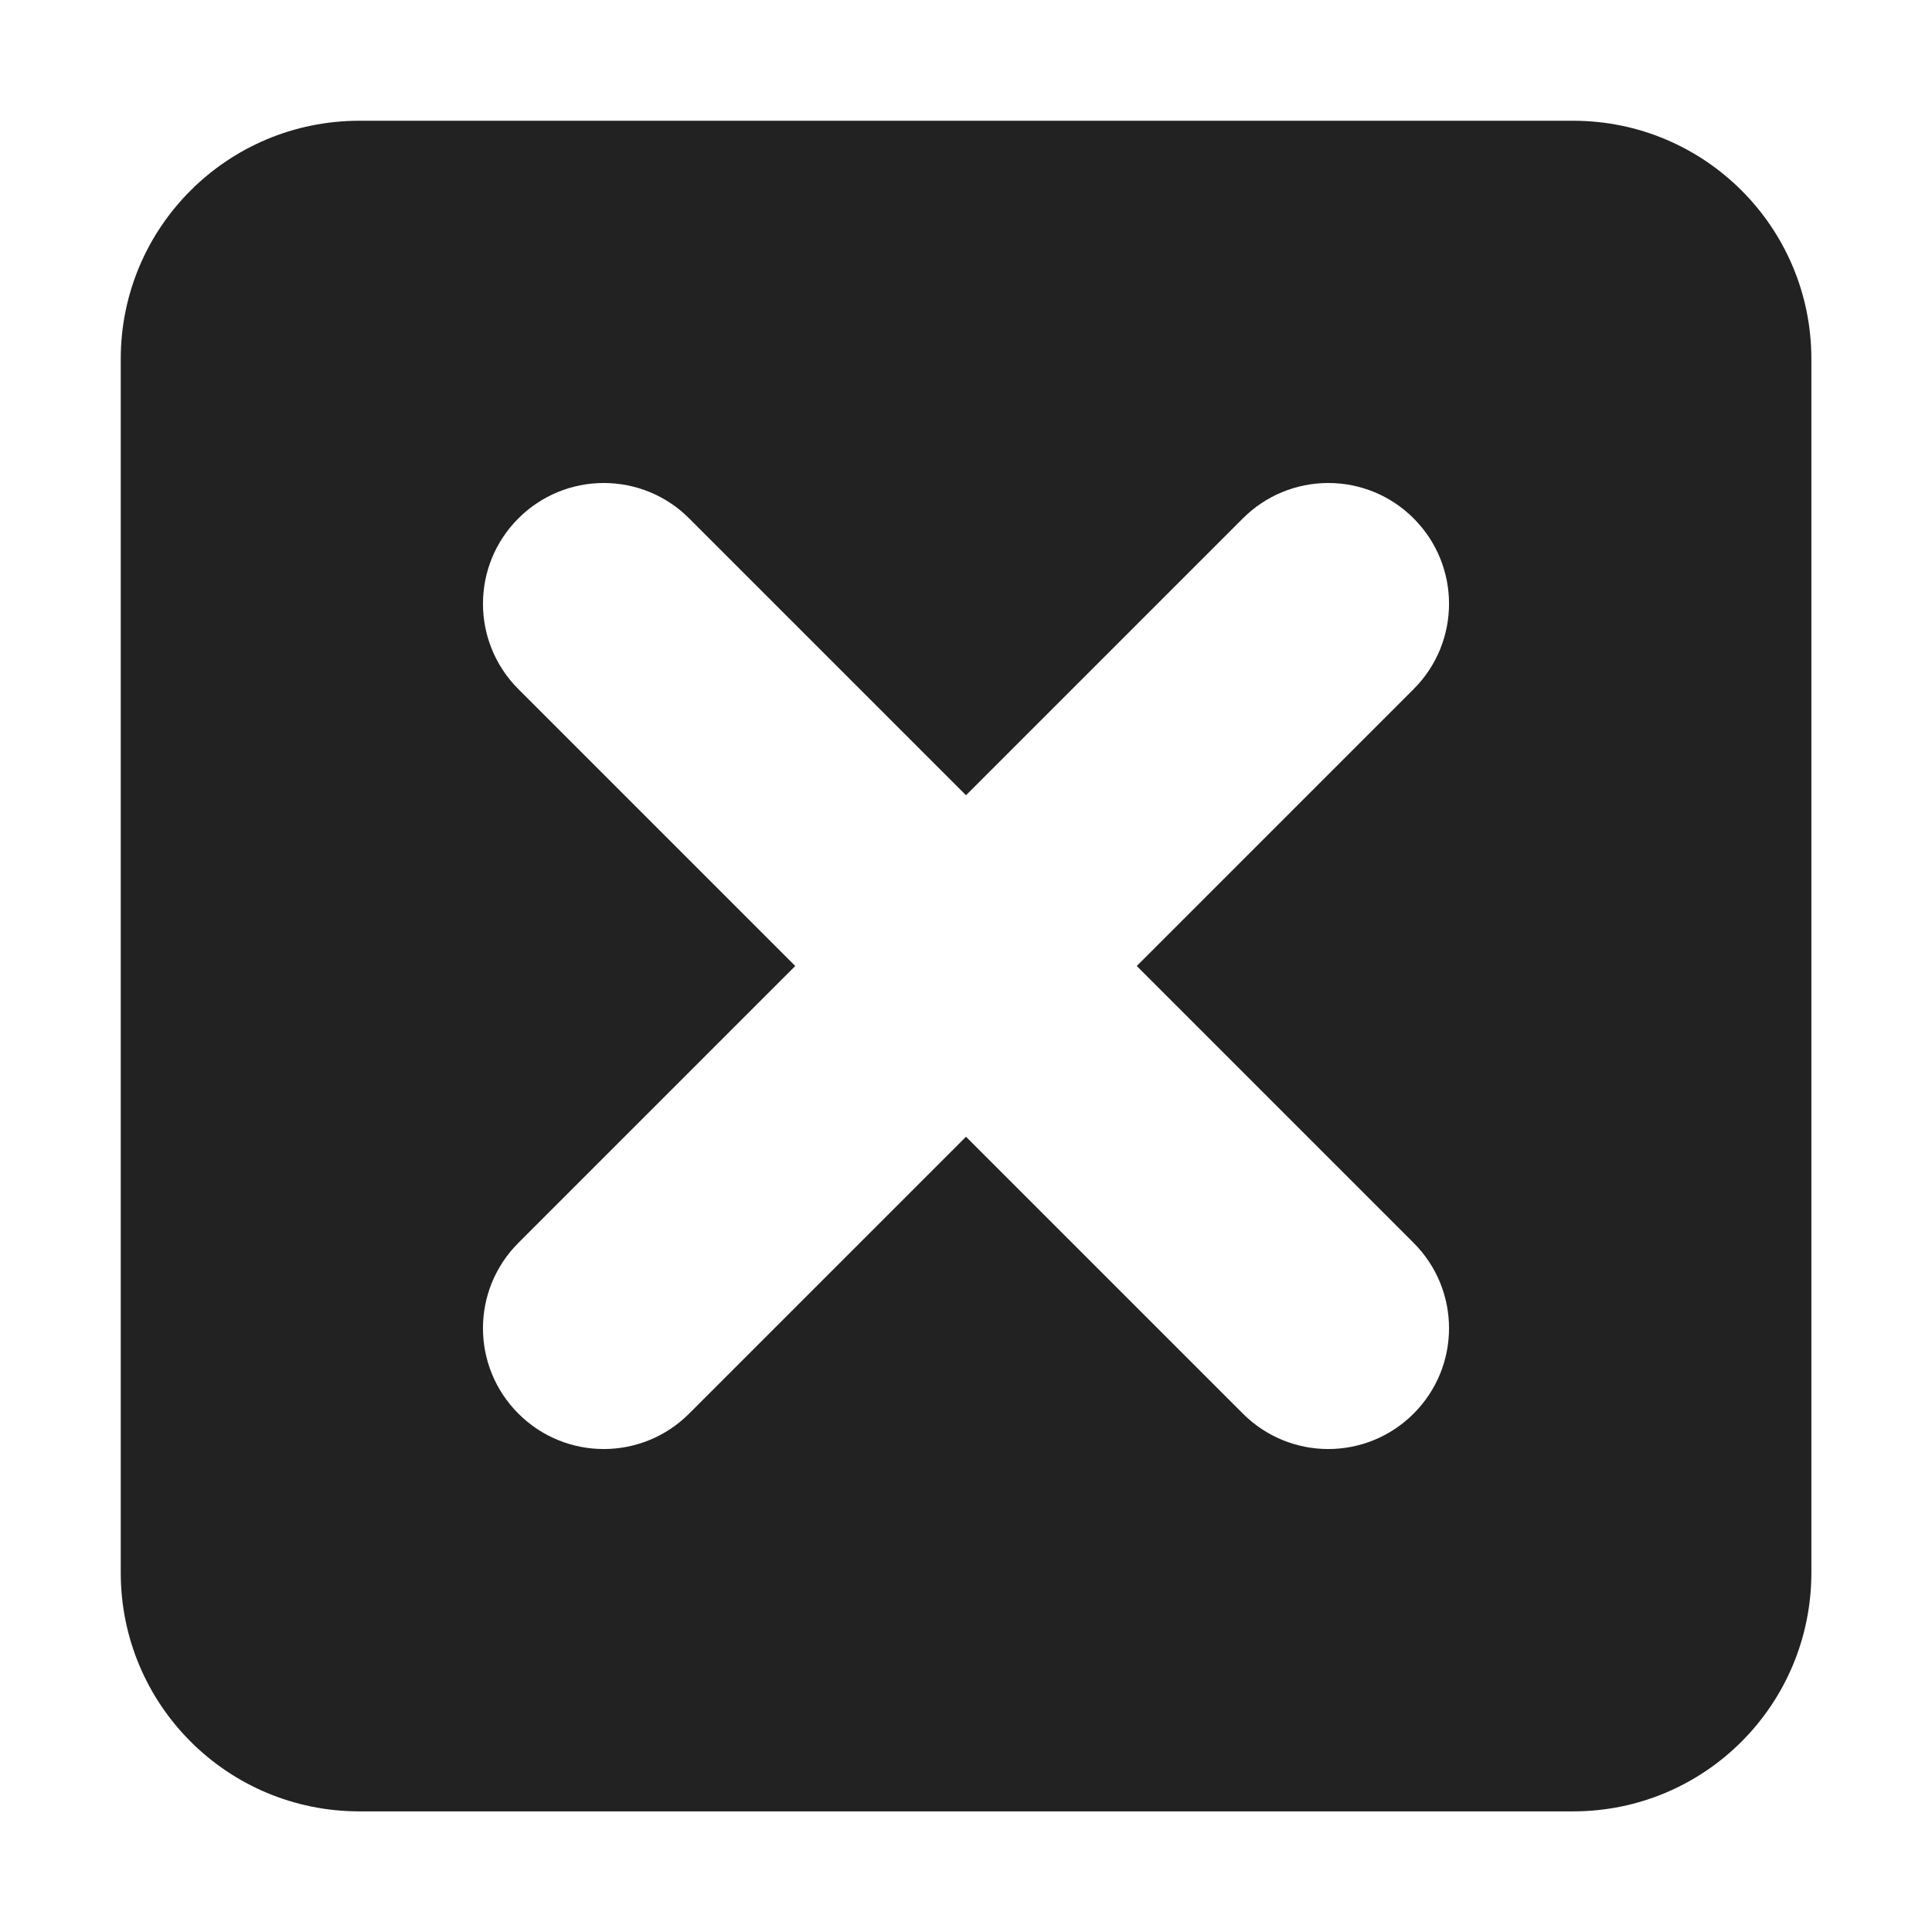
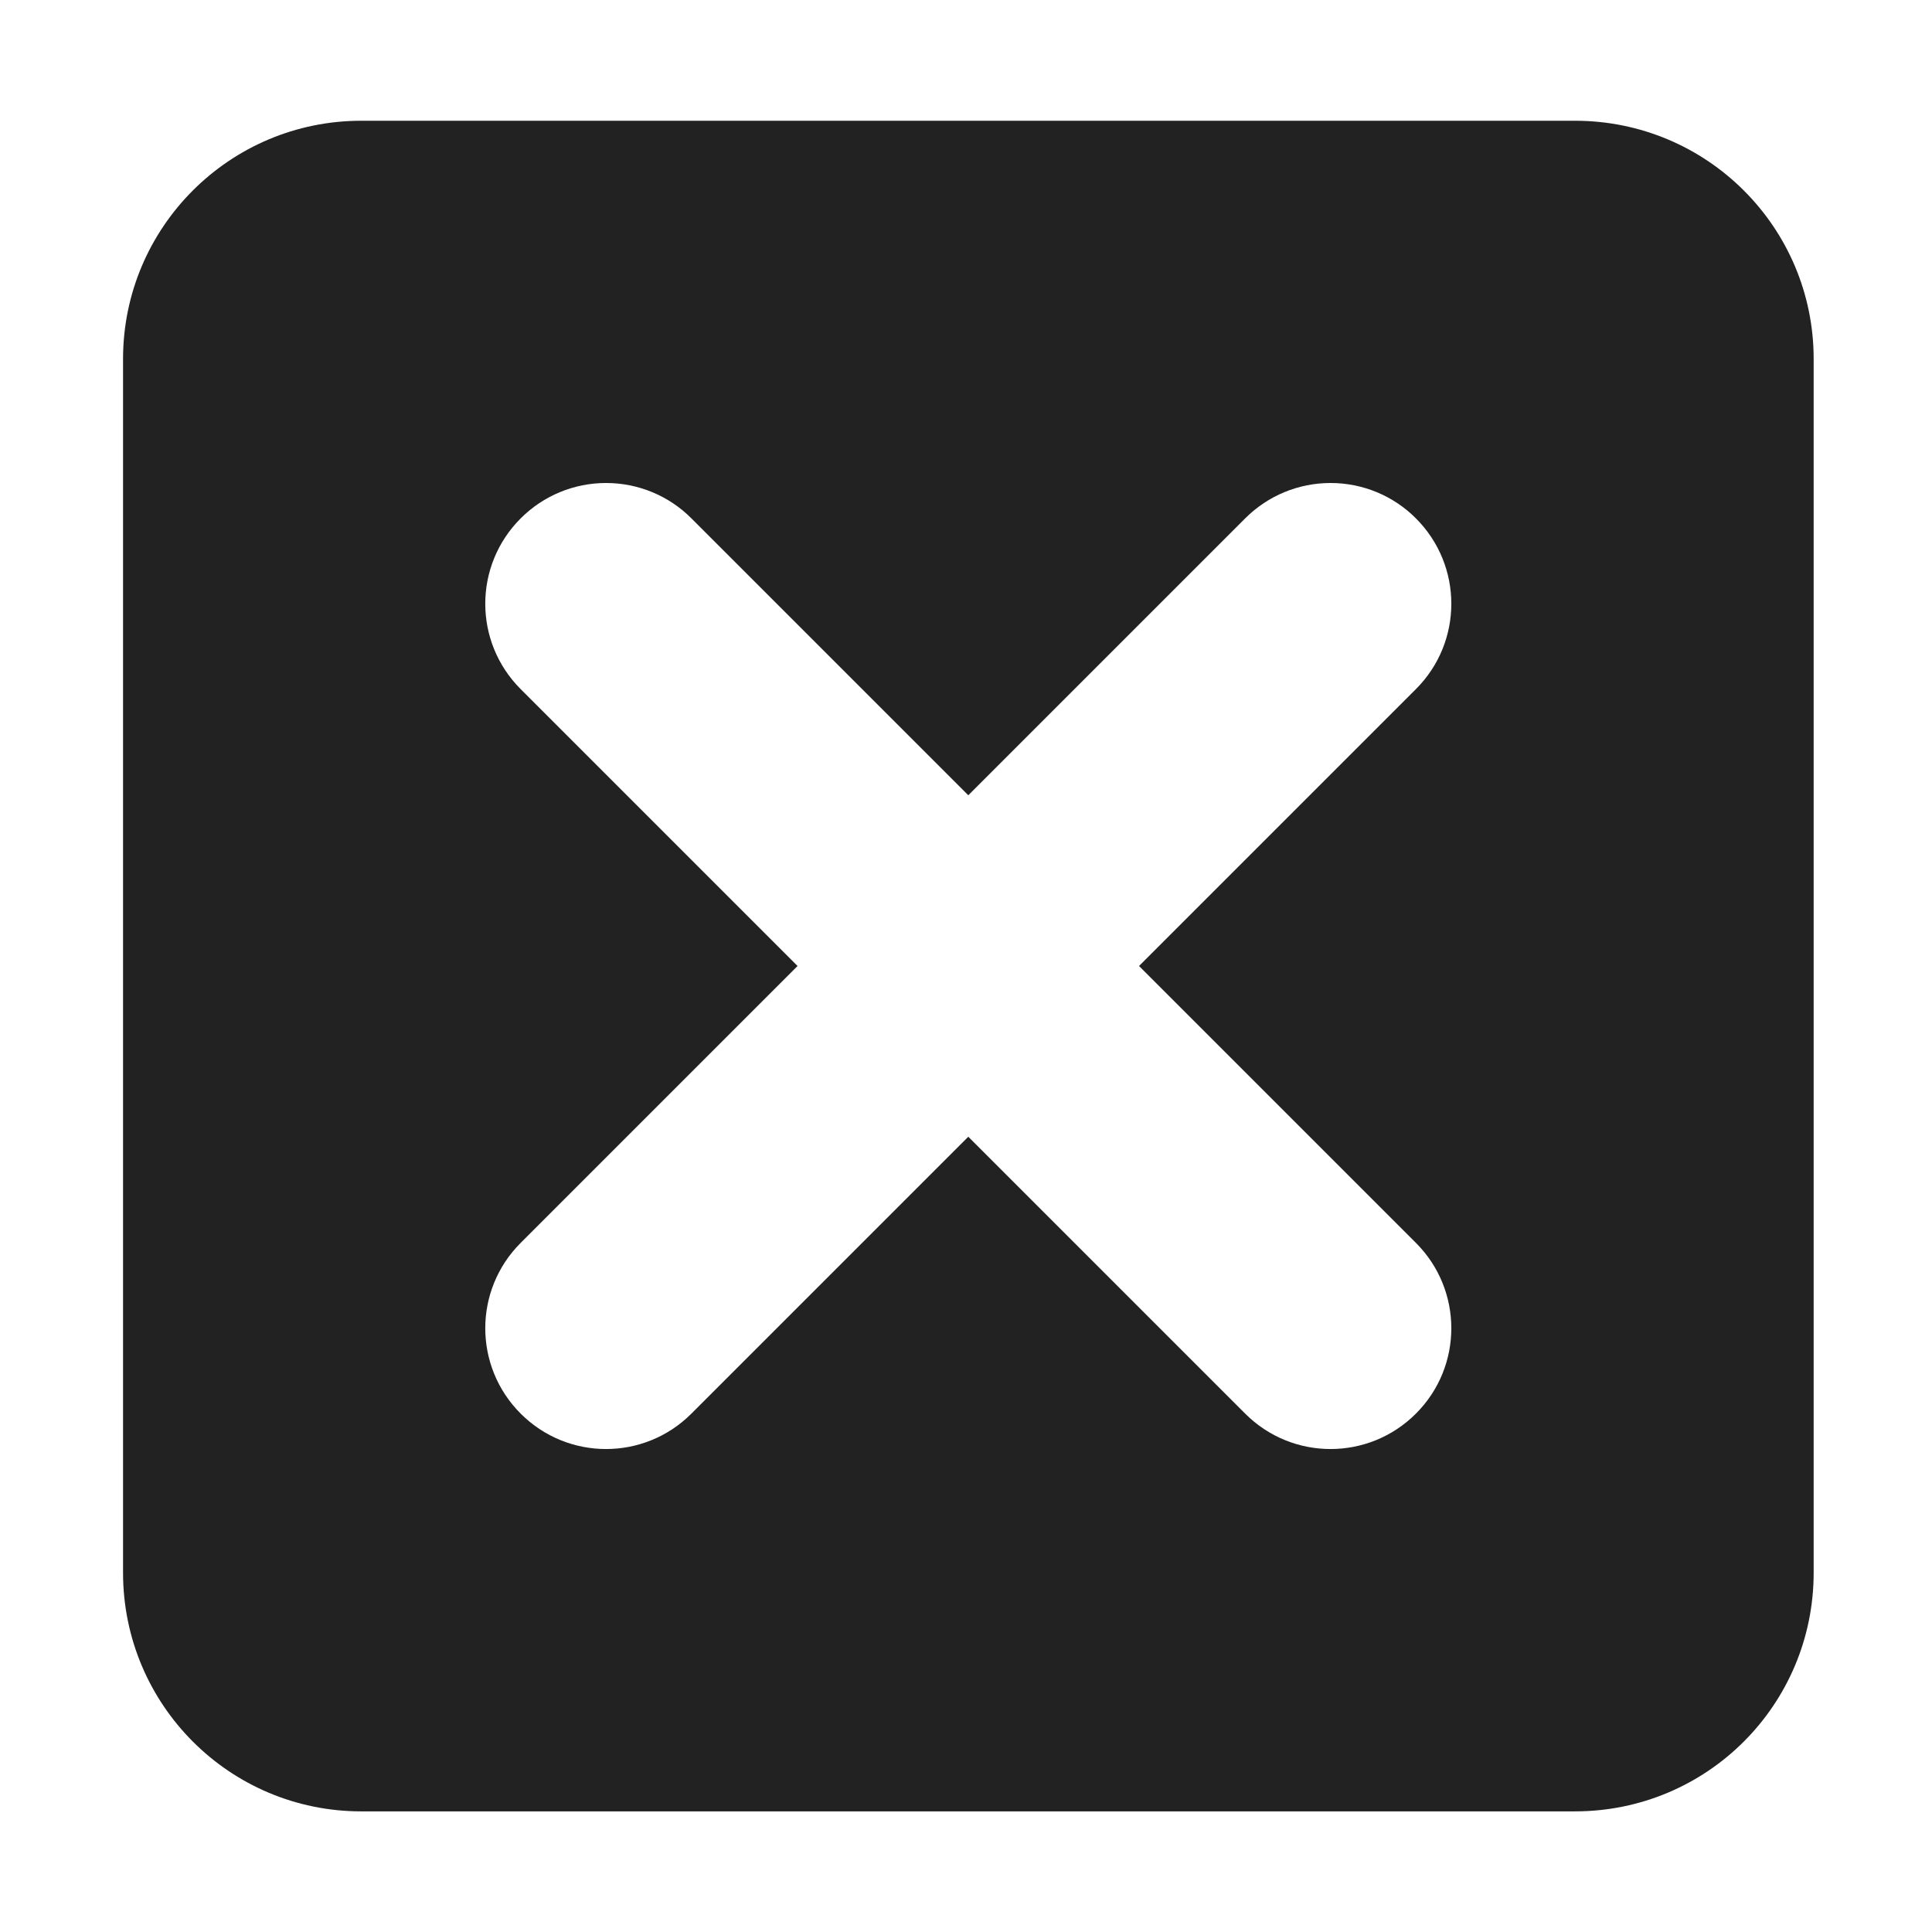
<svg xmlns="http://www.w3.org/2000/svg" height="16px" viewBox="0 0 16 16" width="16px">
-   <path d="m 2.977 1 c -1.094 0 -1.977 0.883 -1.977 1.973 v 10.051 c 0 1.094 0.883 1.977 1.977 1.977 h 10.051 c 1.09 0 1.973 -0.883 1.973 -1.977 v -10.051 c 0 -1.09 -0.883 -1.973 -1.973 -1.973 z m 2.023 3 c 0.266 0 0.52 0.105 0.707 0.293 l 2.293 2.293 l 2.293 -2.293 c 0.188 -0.188 0.441 -0.293 0.707 -0.293 s 0.52 0.105 0.707 0.293 c 0.391 0.391 0.391 1.023 0 1.414 l -2.293 2.293 l 2.293 2.293 c 0.391 0.391 0.391 1.023 0 1.414 s -1.023 0.391 -1.414 0 l -2.293 -2.293 l -2.293 2.293 c -0.391 0.391 -1.023 0.391 -1.414 0 s -0.391 -1.023 0 -1.414 l 2.293 -2.293 l -2.293 -2.293 c -0.391 -0.391 -0.391 -1.023 0 -1.414 c 0.188 -0.188 0.441 -0.293 0.707 -0.293 z m 0 0" fill="#222222" />
+   <path d="m 2.992 1 c -1.09 0 -1.973 0.883 -1.973 1.973 v 10.051 c 0 1.094 0.883 1.977 1.973 1.977 h 10.051 c 1.094 0 1.977 -0.883 1.977 -1.977 v -10.051 c 0 -1.09 -0.883 -1.973 -1.977 -1.973 z m 2.027 3 c 0.266 0 0.52 0.105 0.707 0.293 l 2.293 2.293 l 2.293 -2.293 c 0.188 -0.188 0.441 -0.293 0.707 -0.293 s 0.52 0.105 0.707 0.293 c 0.391 0.391 0.391 1.023 0 1.414 l -2.293 2.293 l 2.293 2.293 c 0.391 0.391 0.391 1.023 0 1.414 c -0.391 0.391 -1.023 0.391 -1.414 0 l -2.293 -2.293 l -2.293 2.293 c -0.391 0.391 -1.023 0.391 -1.414 0 s -0.391 -1.023 0 -1.414 l 2.293 -2.293 l -2.293 -2.293 c -0.391 -0.391 -0.391 -1.023 0 -1.414 c 0.188 -0.188 0.441 -0.293 0.707 -0.293 z m 0 0" fill="#222222" />
</svg>
